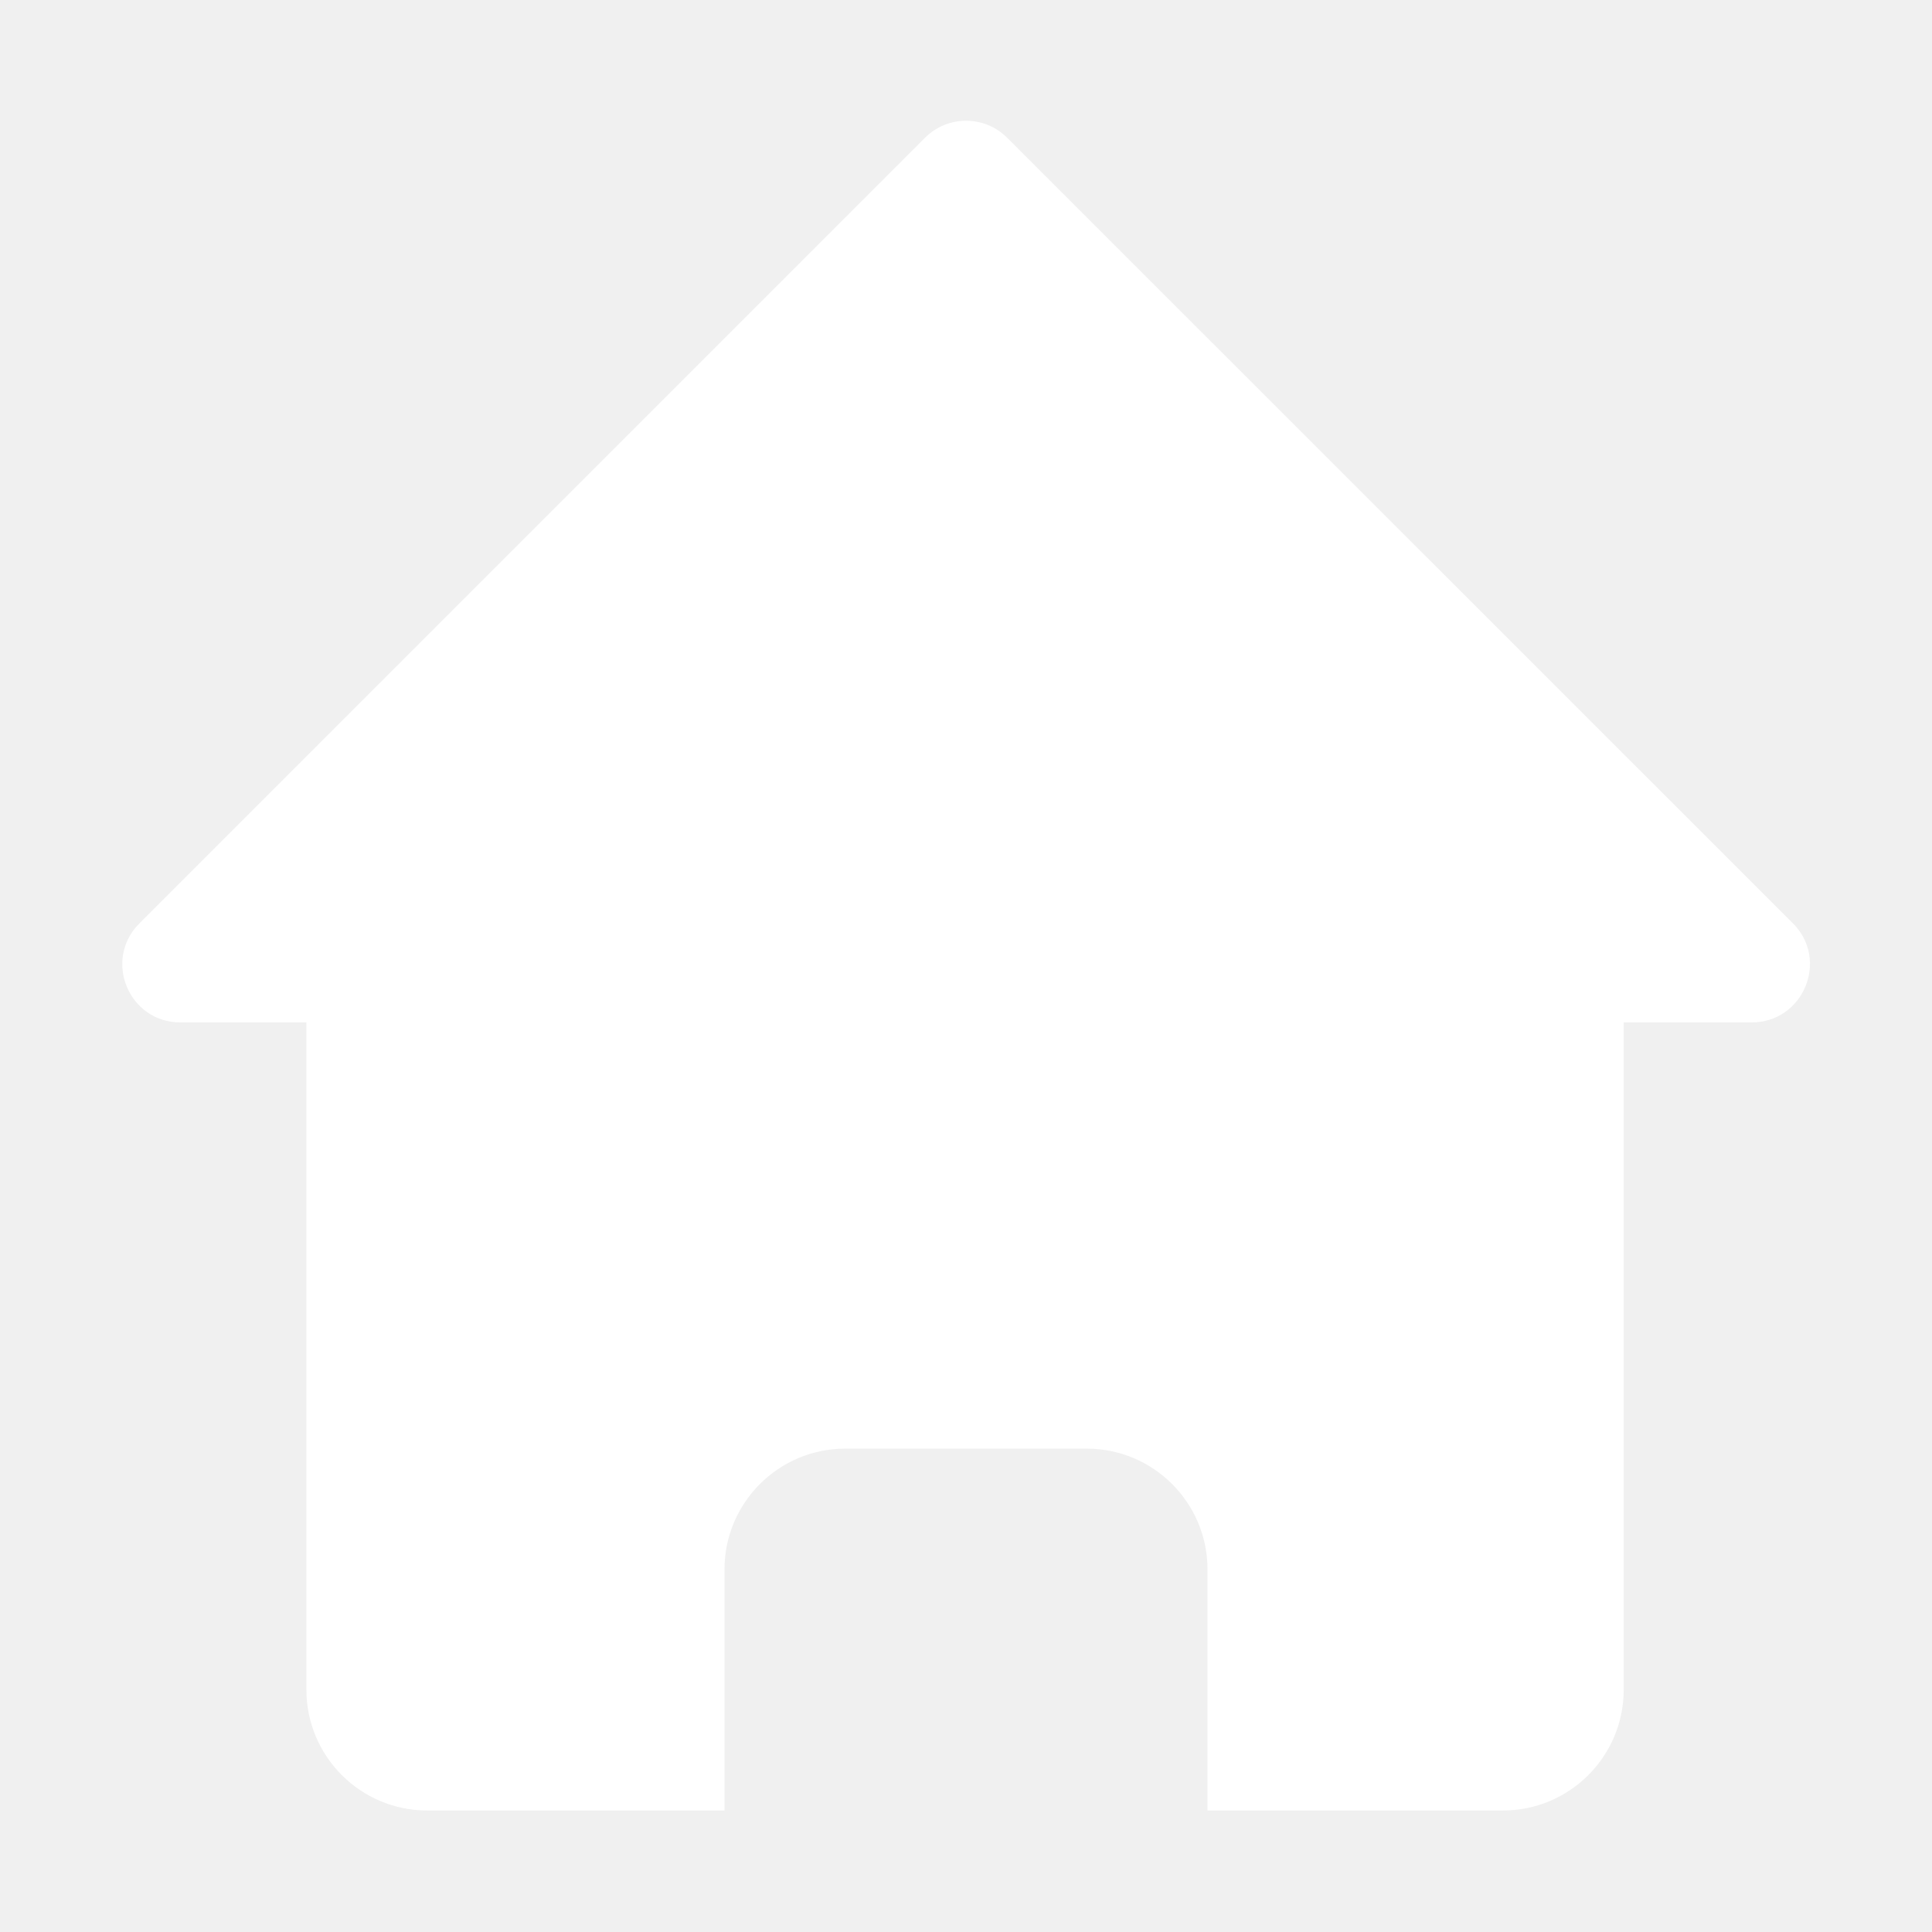
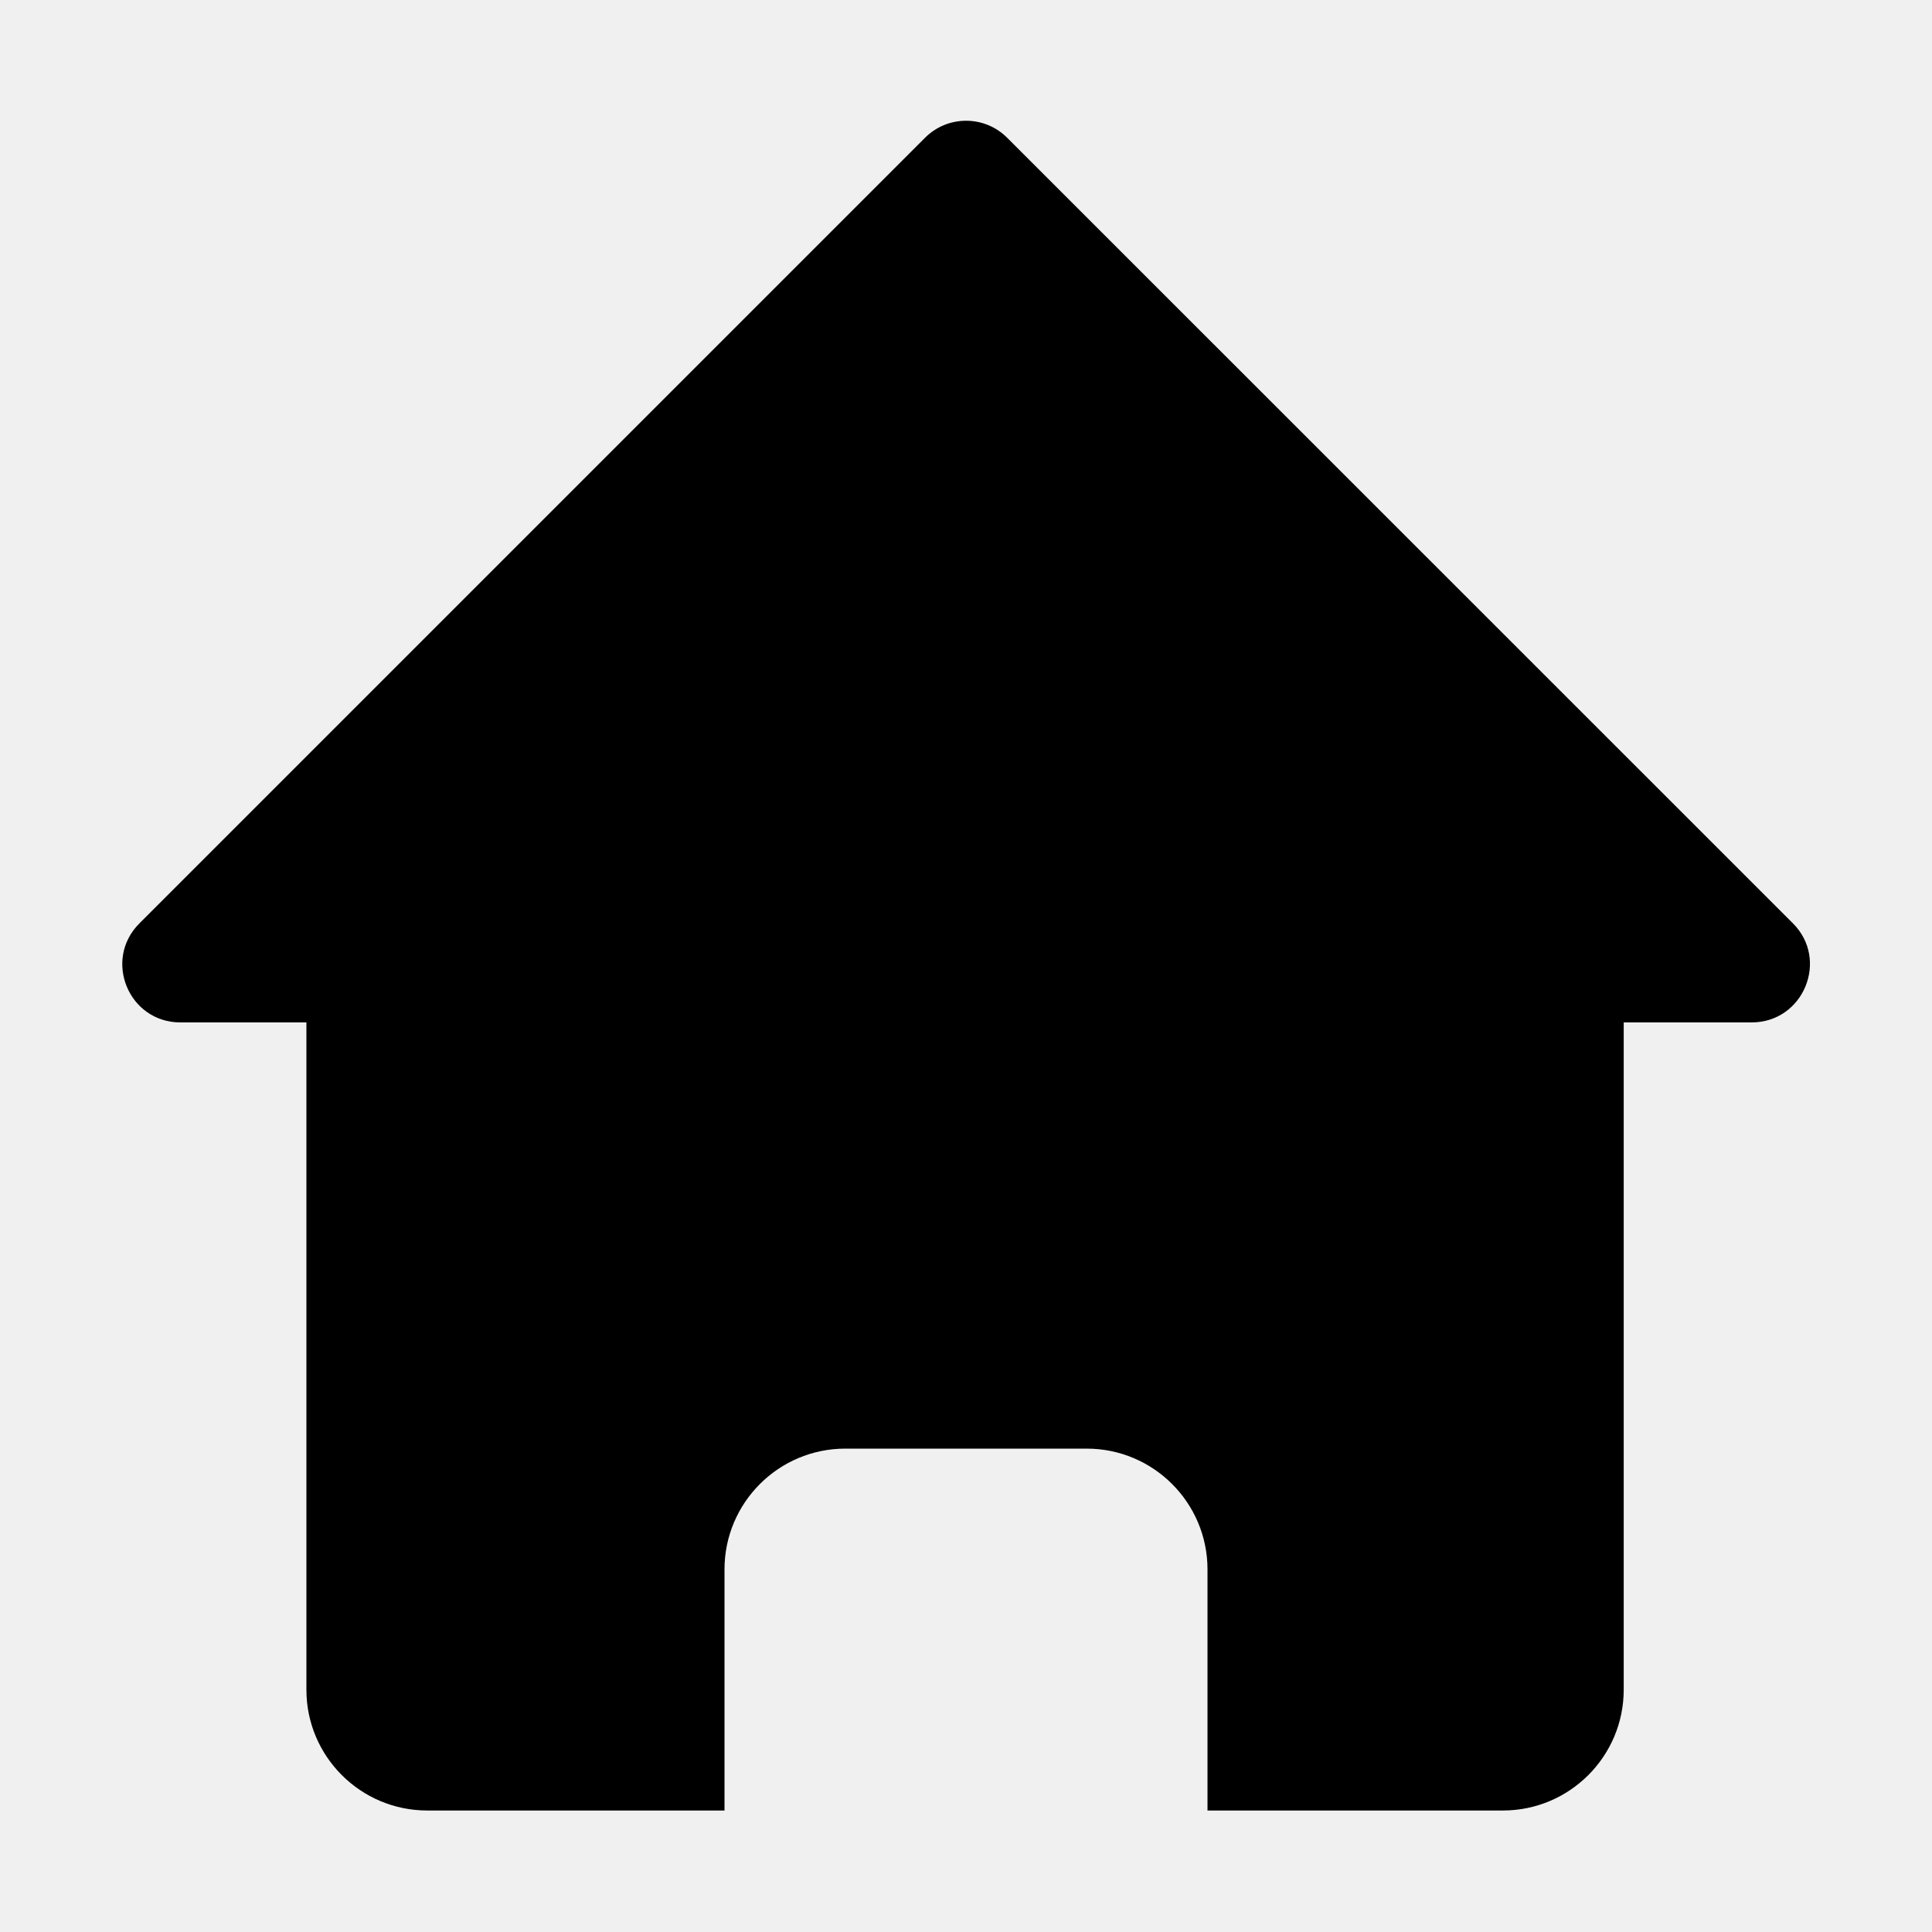
<svg xmlns="http://www.w3.org/2000/svg" class="icon" width="200px" height="200.00px" viewBox="0 0 1024 1024" version="1.1">
-   <path fill="#ffffff" d="M950.3 489.4L533.8 73c-12-12-31.5-12-43.5 0L73.9 489.4c-19.4 19.4-5.7 52.5 21.7 52.5h66.8v353.7c0 35.3 28.7 64 64 64H384V831.8c0-35.3 28.7-64 64-64h128c35.3 0 64 28.7 64 64v127.8h156.6c35.3 0 64-28.7 64-64V541.9h67.8c27.5 0 41.2-33.2 21.9-52.5z" />
+   <path d="M950.3 489.4L533.8 73c-12-12-31.5-12-43.5 0L73.9 489.4c-19.4 19.4-5.7 52.5 21.7 52.5h66.8v353.7c0 35.3 28.7 64 64 64H384V831.8c0-35.3 28.7-64 64-64h128c35.3 0 64 28.7 64 64v127.8h156.6c35.3 0 64-28.7 64-64V541.9h67.8c27.5 0 41.2-33.2 21.9-52.5z" />
</svg>
